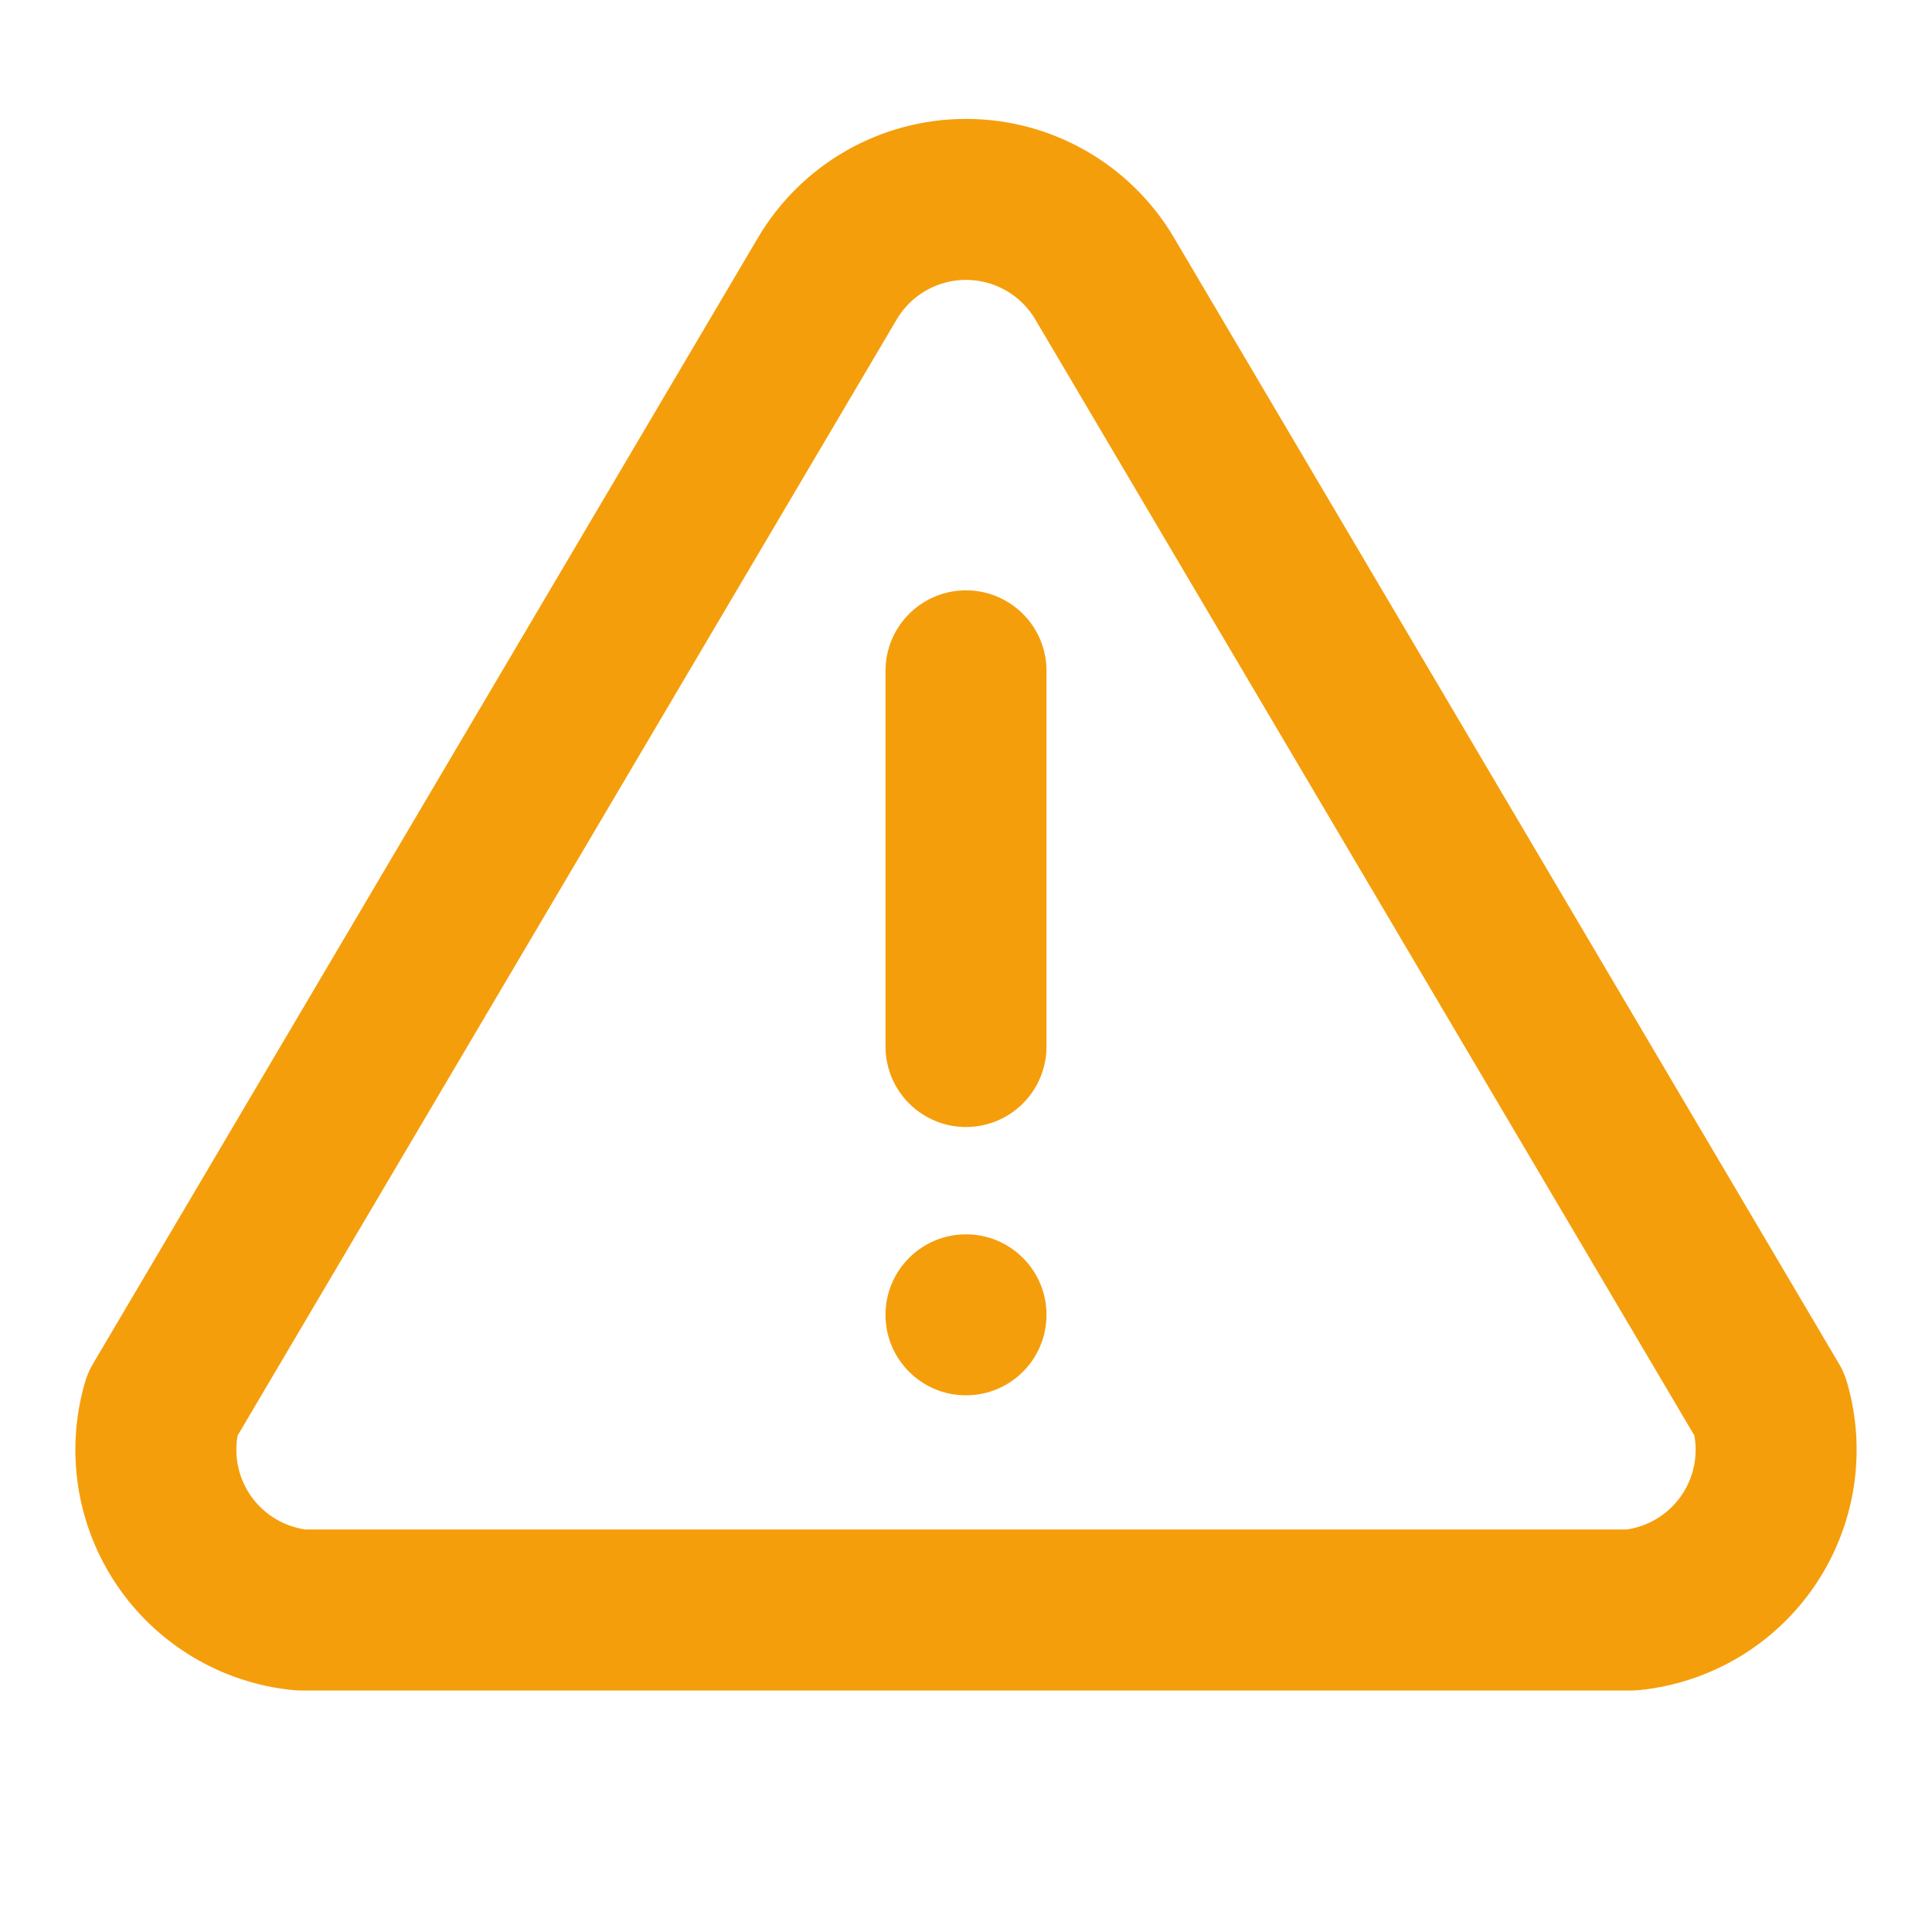
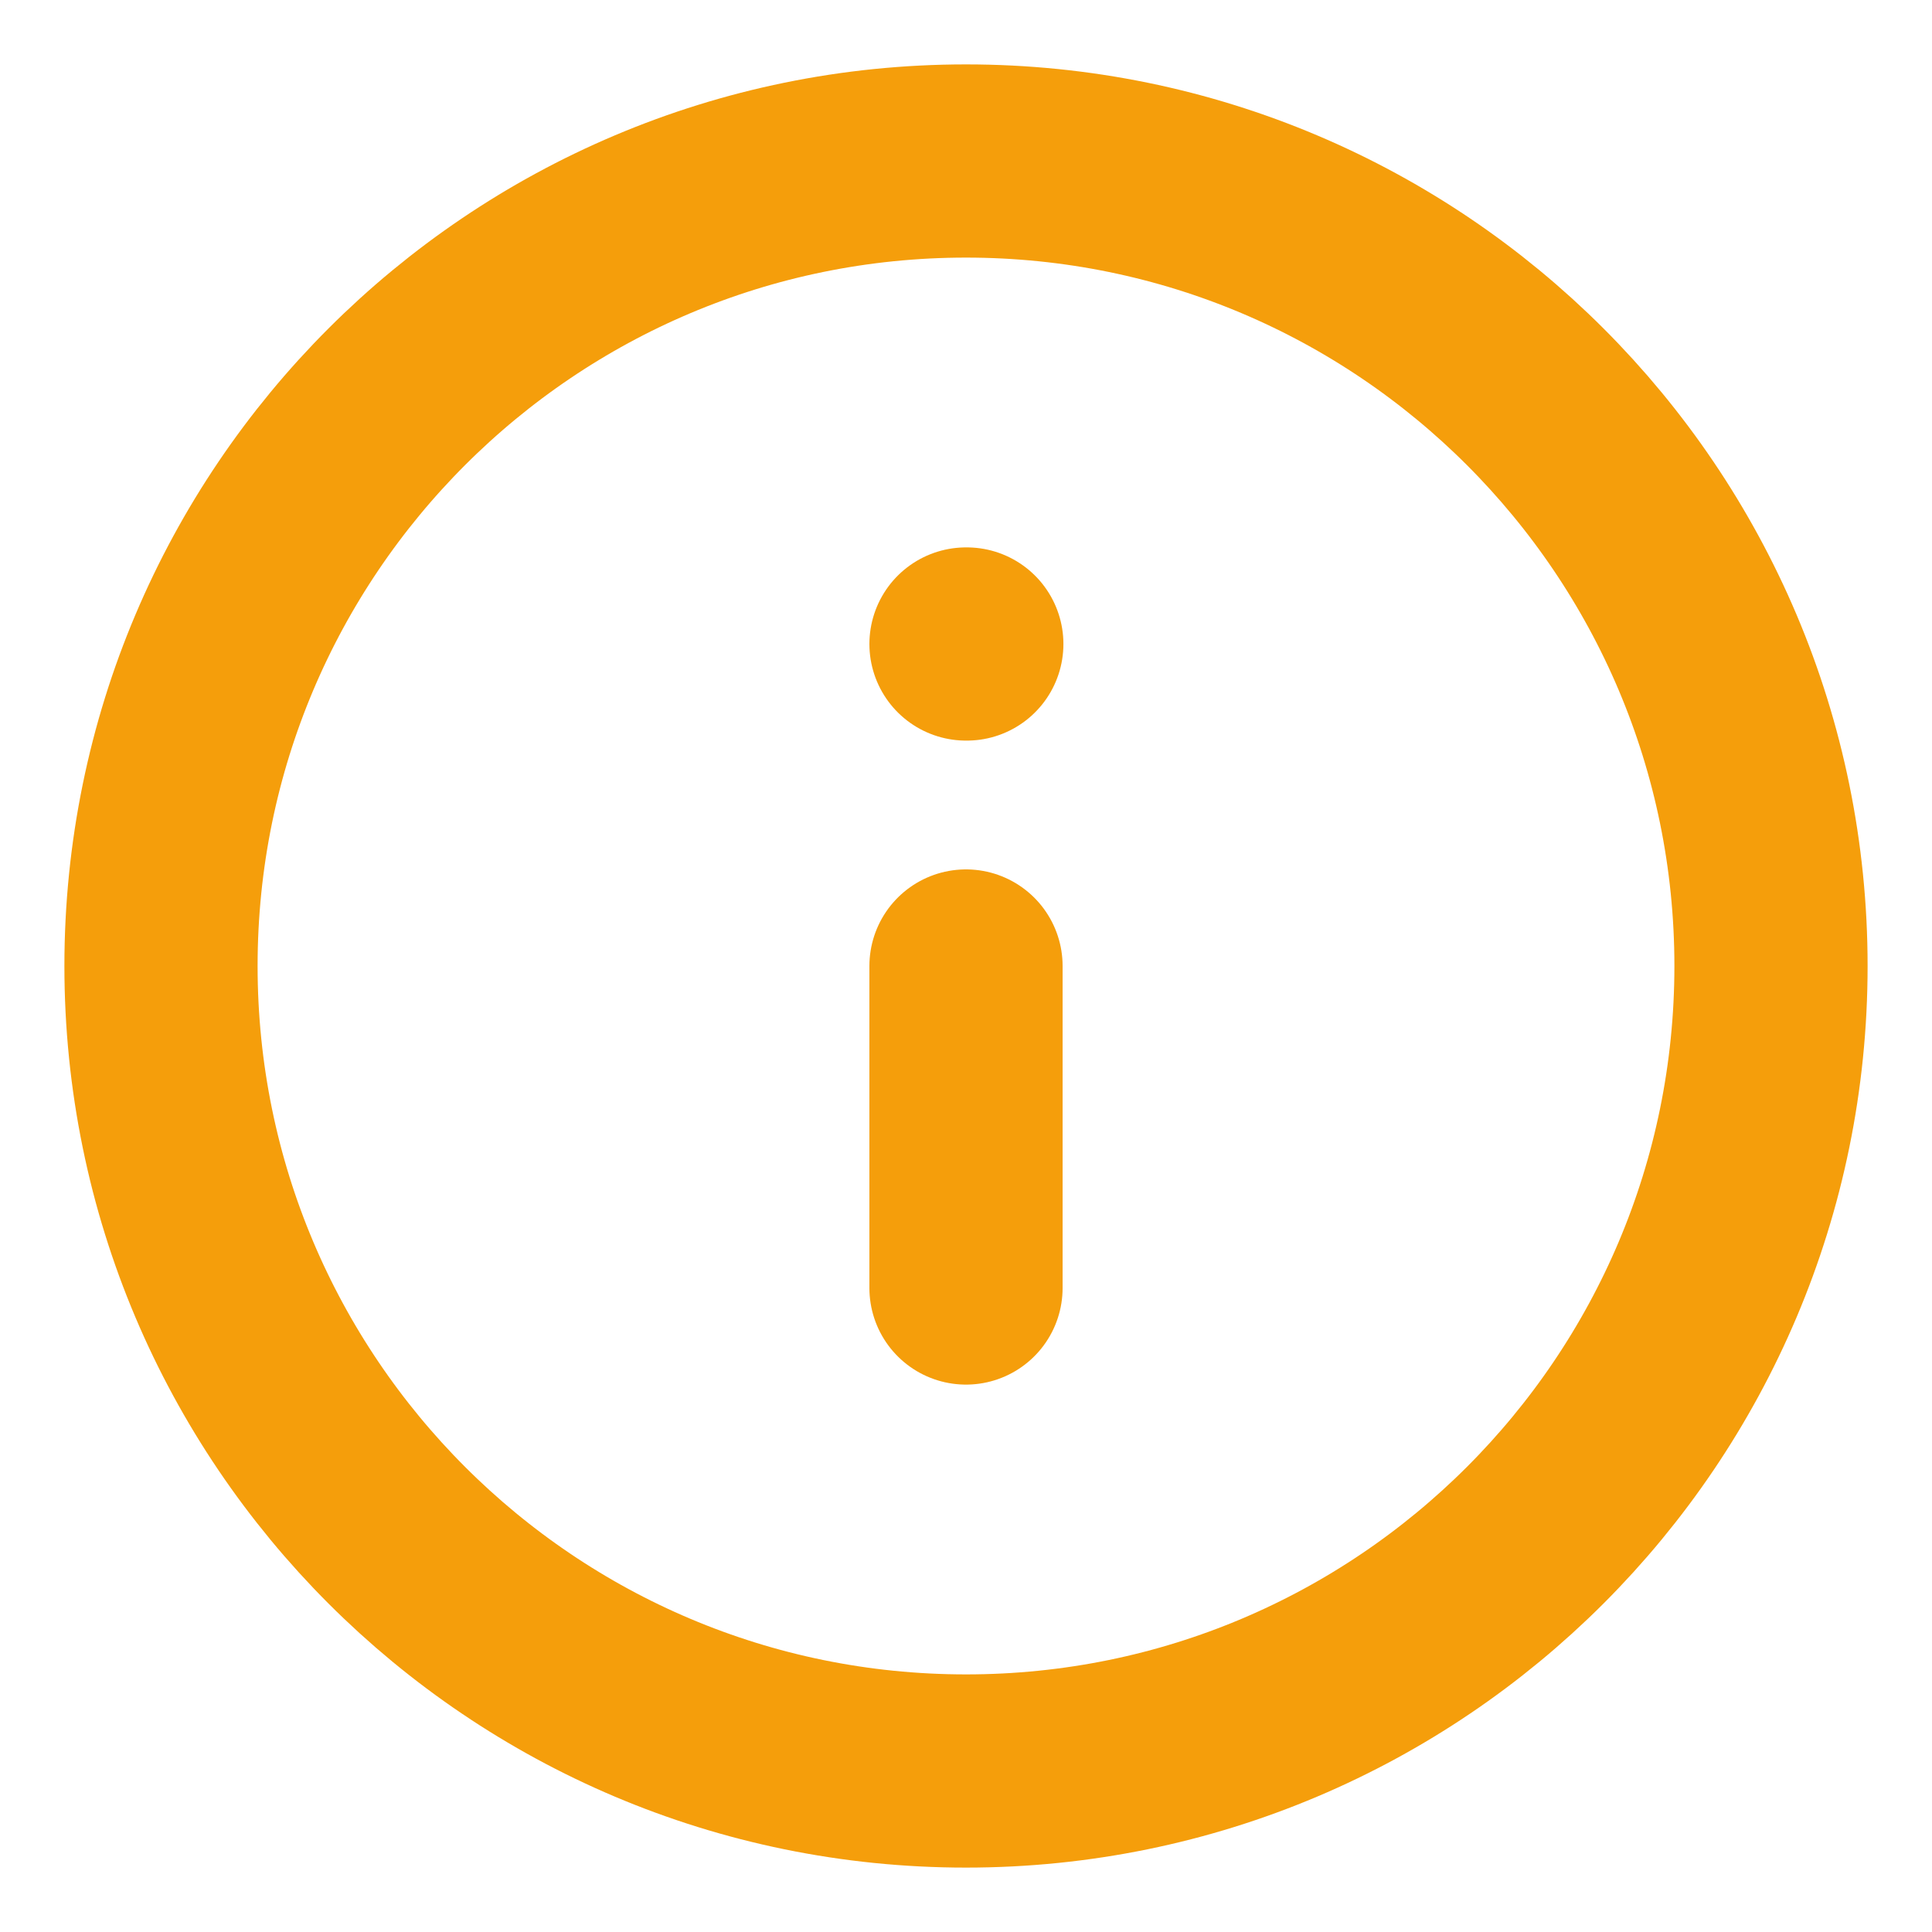
- <svg xmlns="http://www.w3.org/2000/svg" width="18" height="18" viewBox="0 0 18 18" fill="none">
-   <path d="M7.709 2.594a1.5 1.5 0 0 1 2.582 0l6.197 10.494A1.5 1.5 0 0 1 15.197 15H2.803a1.5 1.5 0 0 1-1.291-1.912L7.709 2.594Z" stroke="#F59E0B" stroke-width="1.5" stroke-linecap="round" stroke-linejoin="round" />
-   <path d="M9 6.25v3.5" stroke="#F59E0B" stroke-width="1.5" stroke-linecap="round" />
-   <circle cx="9" cy="12.25" r="0.75" fill="#F59E0B" />
+ <svg xmlns="http://www.w3.org/2000/svg" width="24" height="24" viewBox="0 0 24 24" fill="none" stroke="#F59E0B" stroke-width="2.4" stroke-linecap="round" stroke-linejoin="round">
+   <circle cx="12" cy="12" r="10" />
+   <path d="M12 16v-4" />
+   <path d="M12 8h.01" />
</svg>
